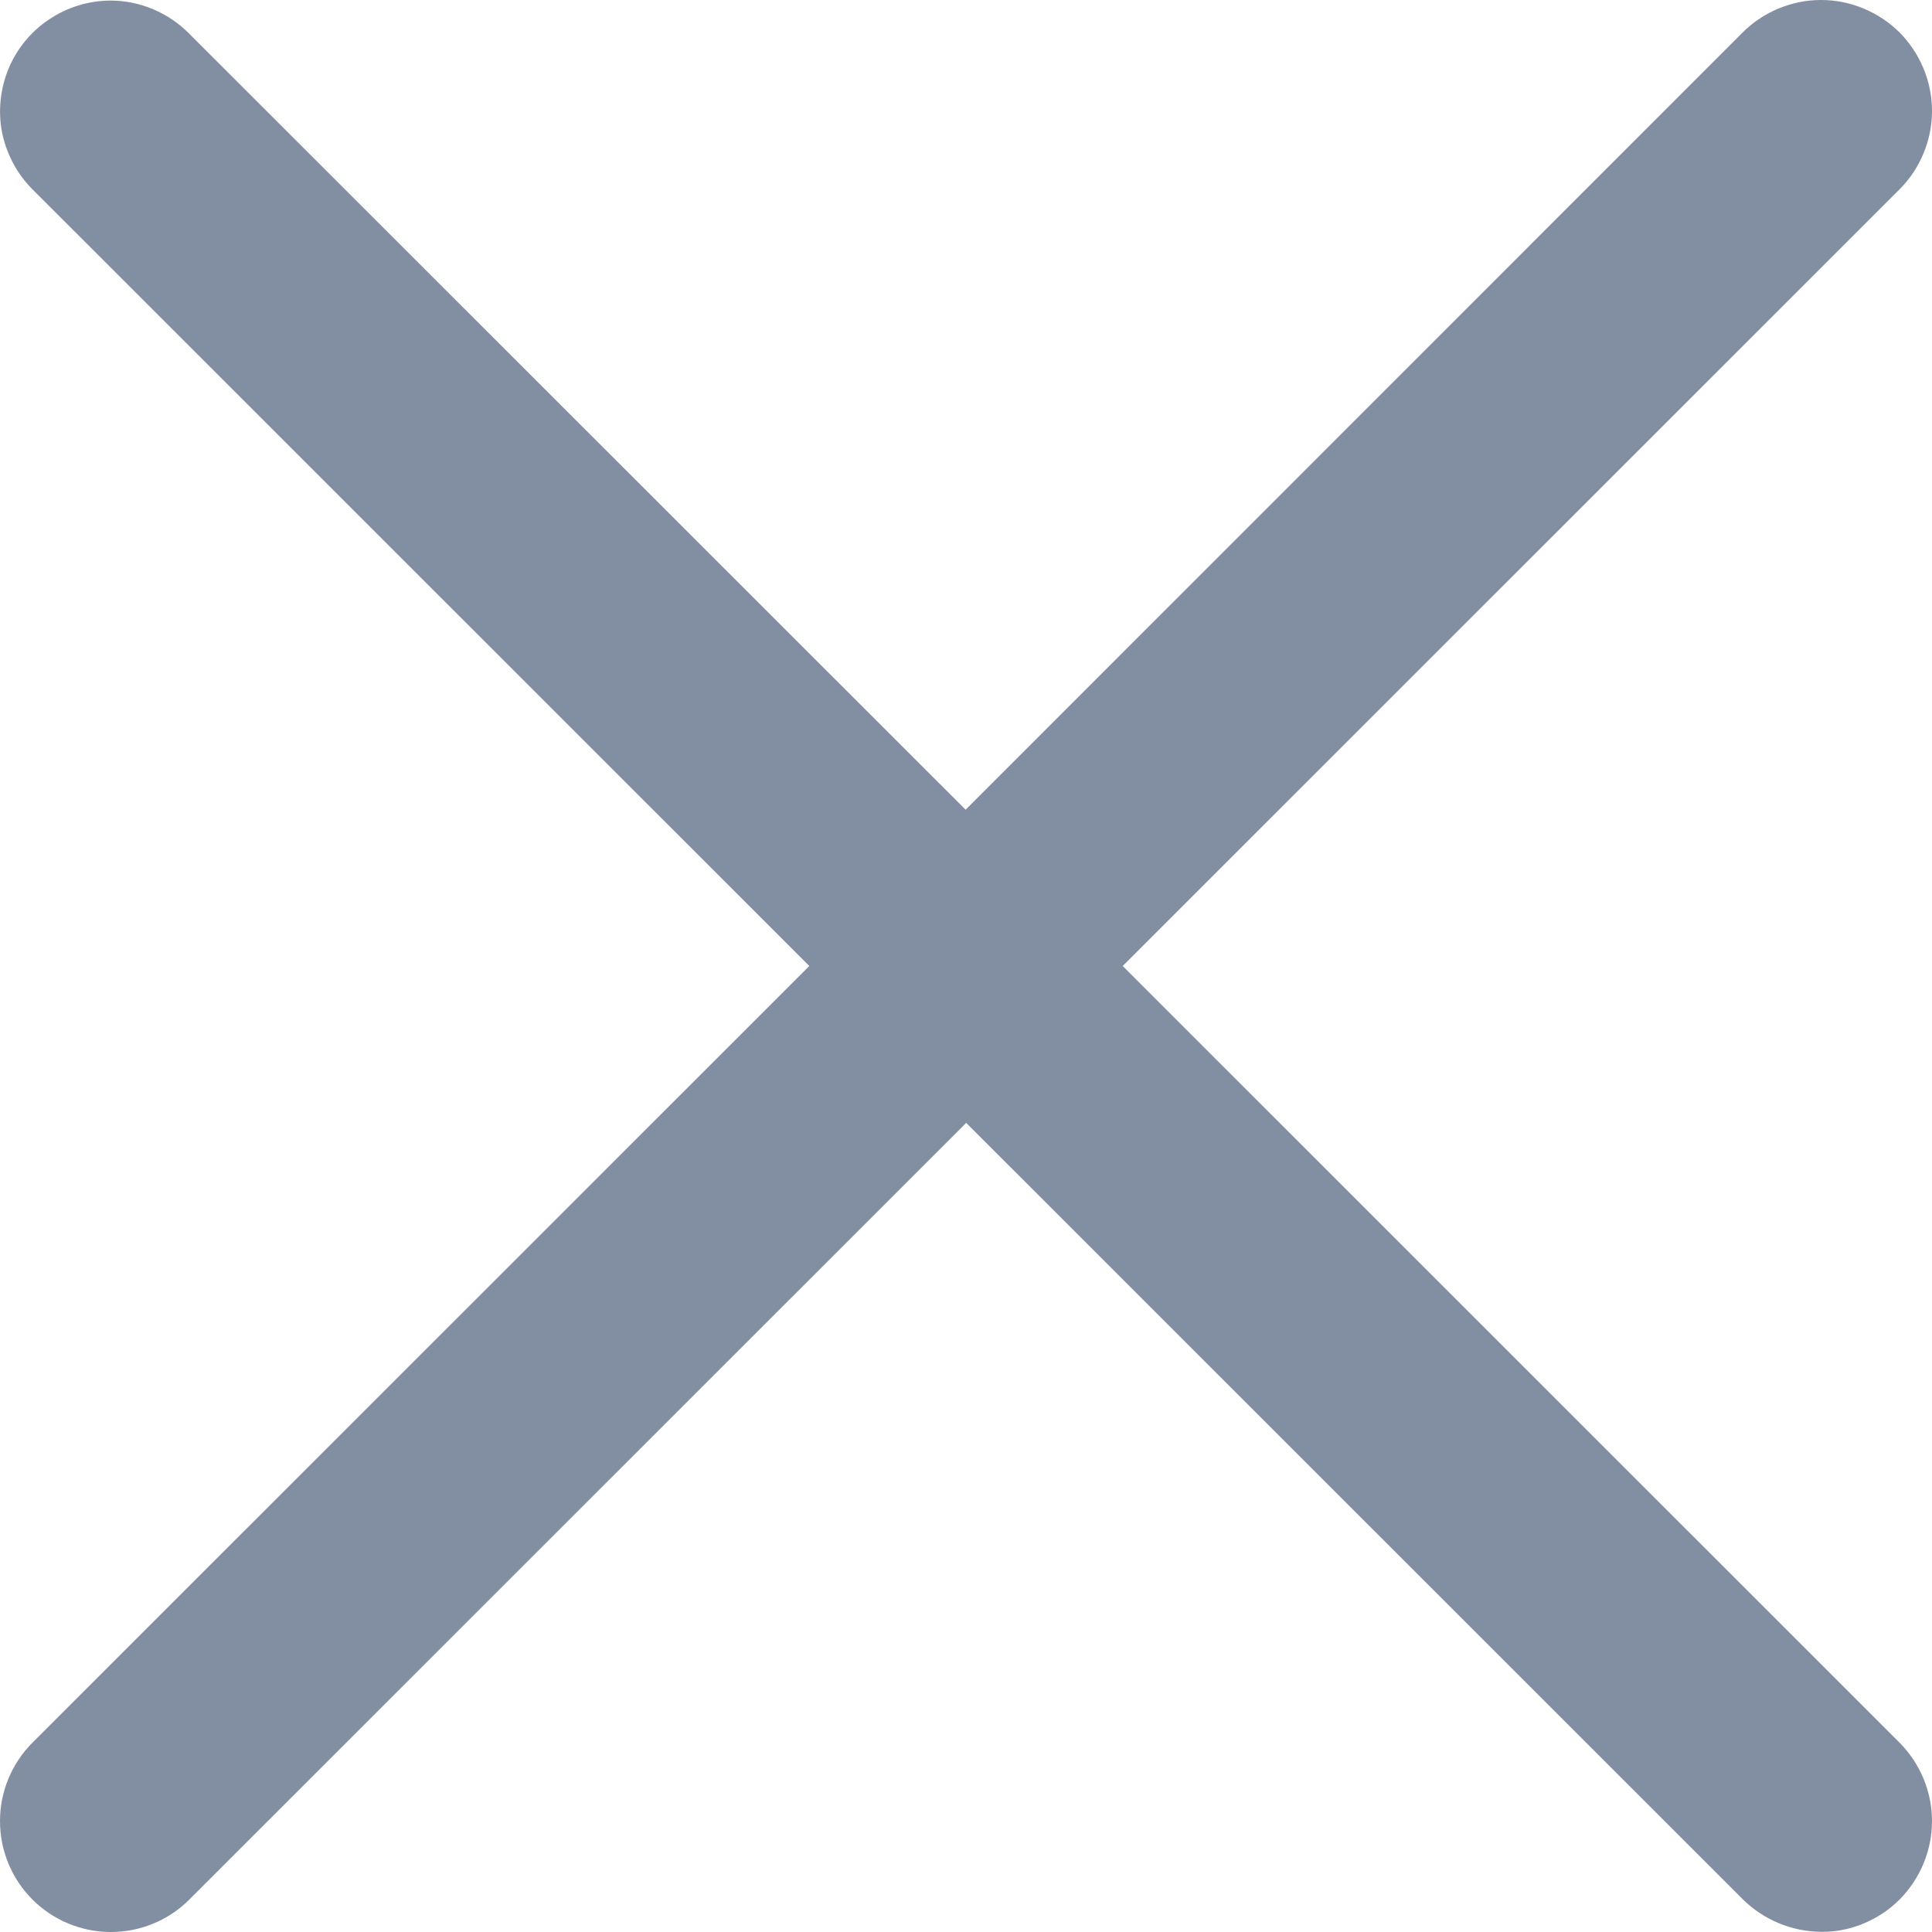
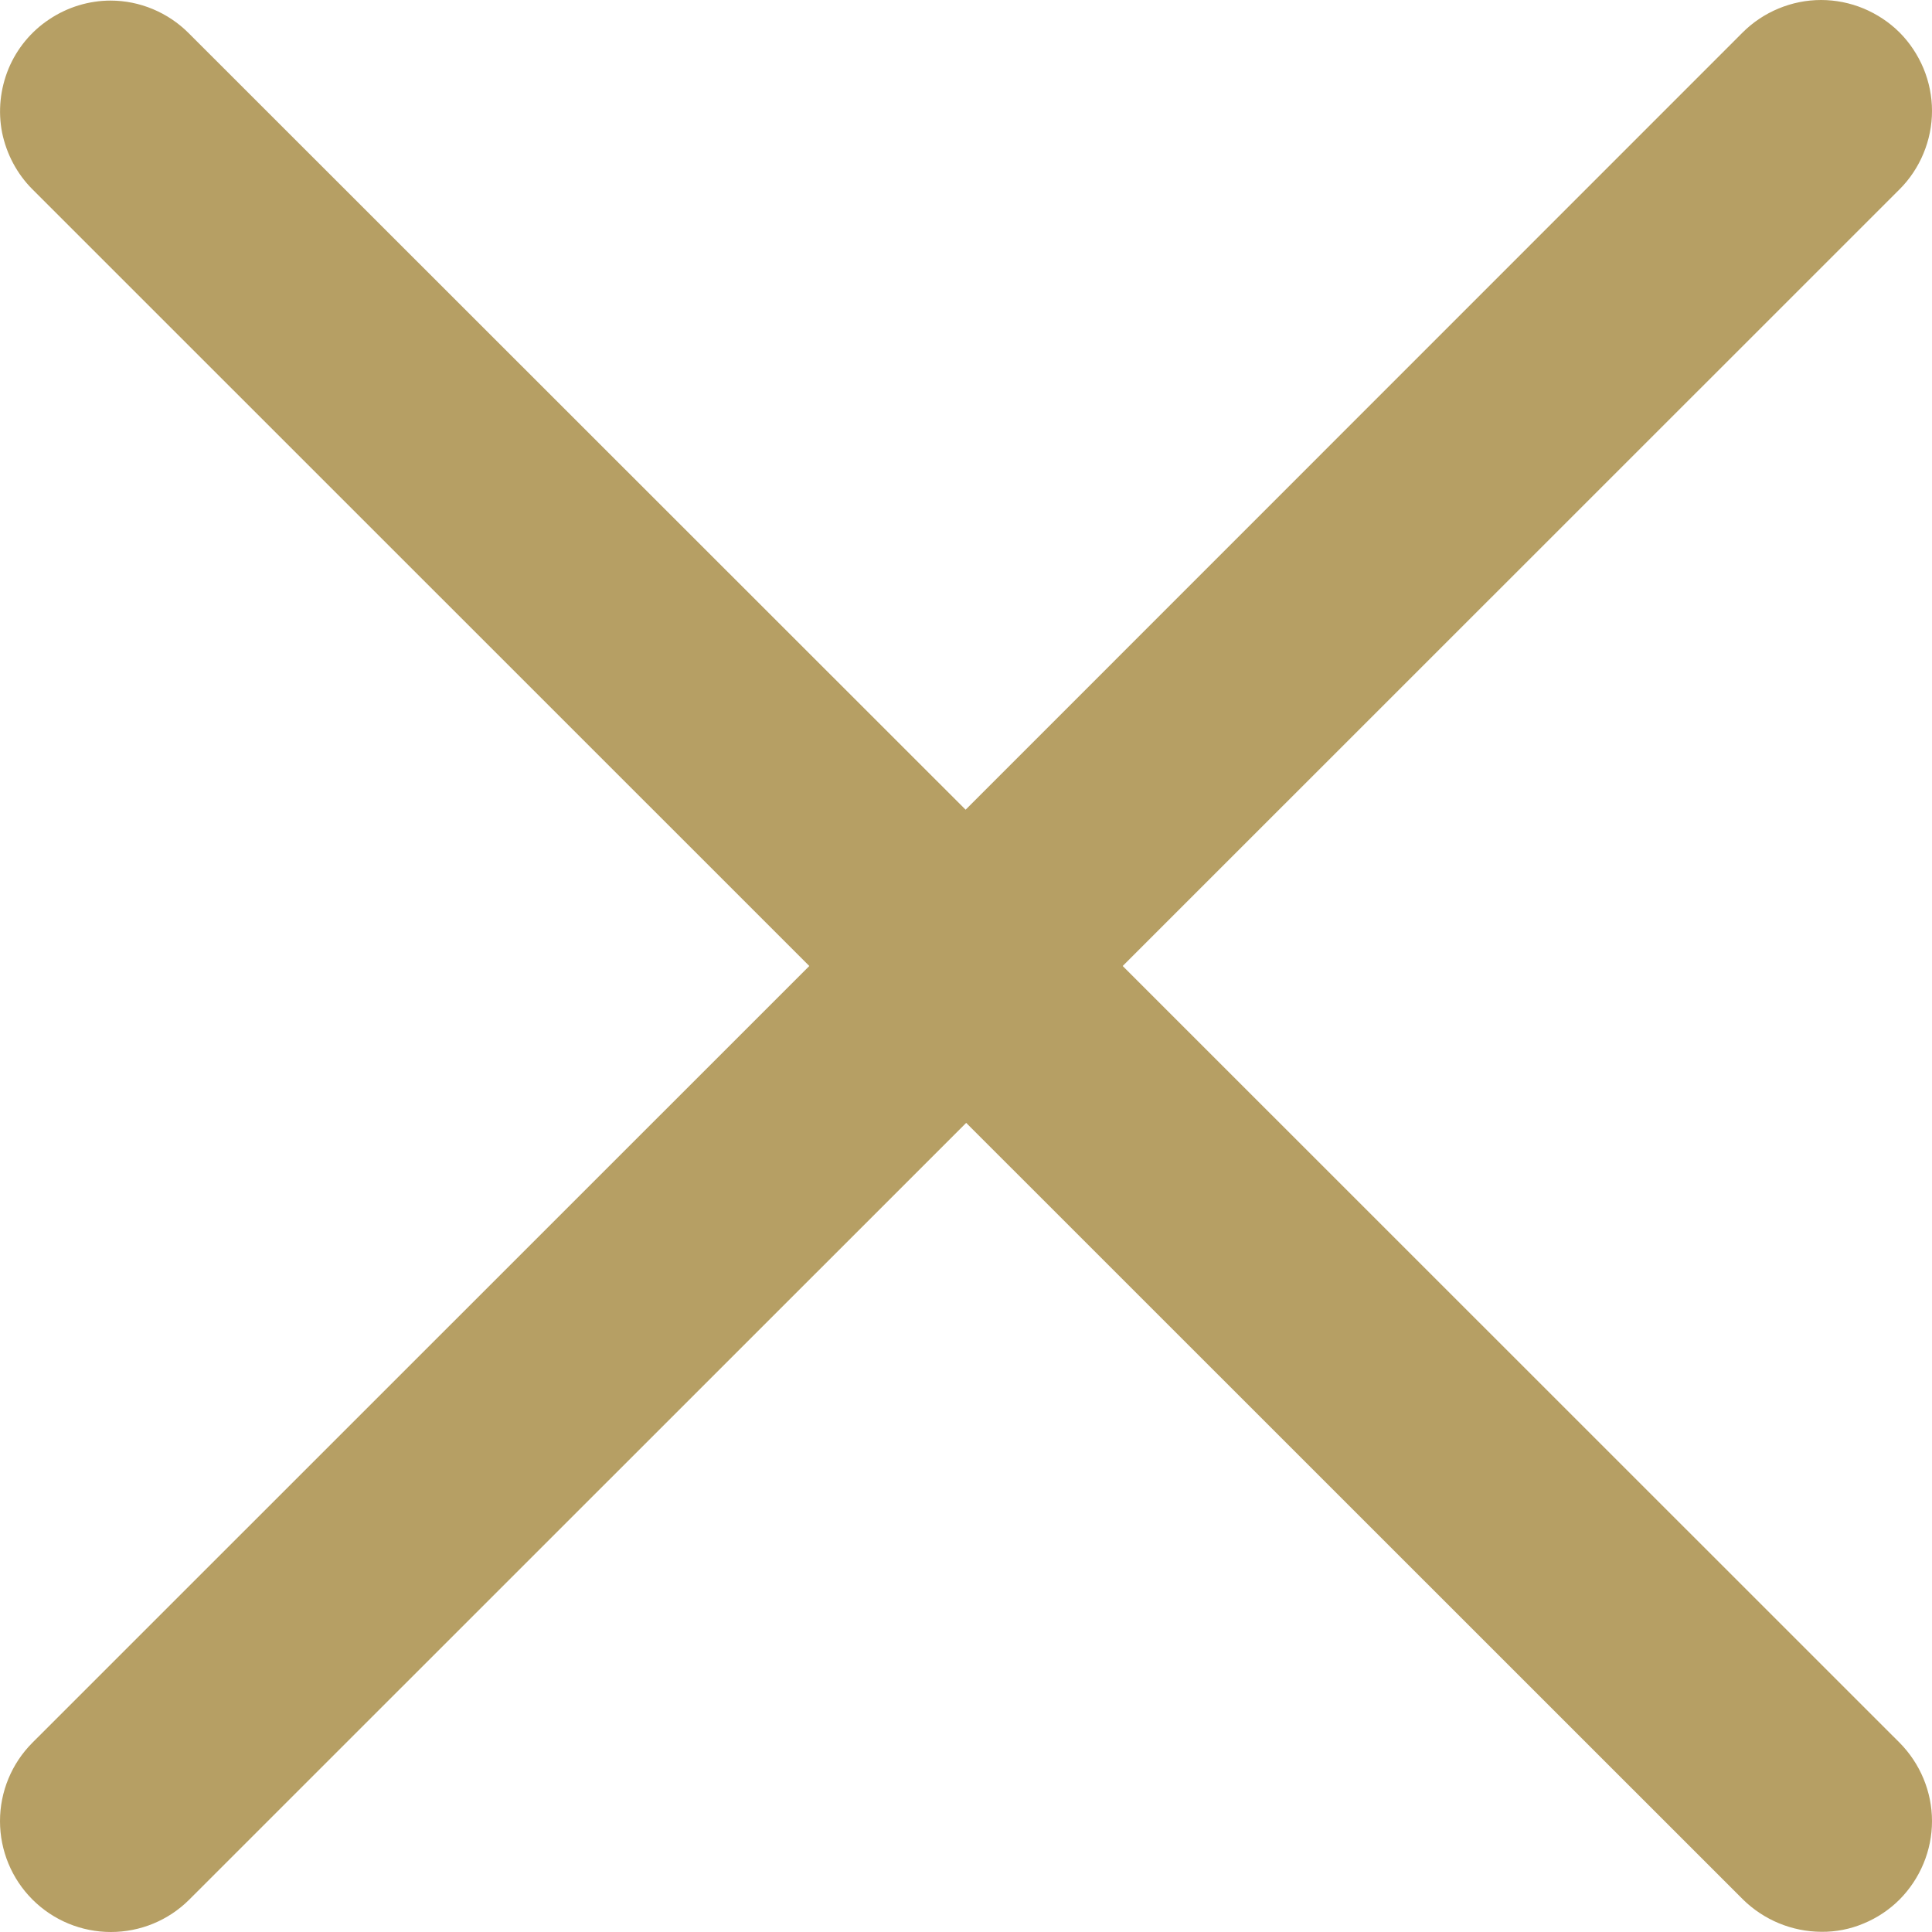
<svg xmlns="http://www.w3.org/2000/svg" width="10" height="10" viewBox="0 0 10 10" fill="none">
-   <path d="M0.573 0.003C0.46 0.003 0.349 0.037 0.255 0.1C0.161 0.162 0.087 0.252 0.044 0.356C0.001 0.461 -0.011 0.576 0.011 0.687C0.034 0.798 0.088 0.9 0.168 0.98L4.189 5L0.168 9.02C0.06 9.128 0 9.274 0 9.426C0 9.578 0.06 9.724 0.168 9.832C0.276 9.94 0.422 10 0.574 10C0.726 10 0.872 9.94 0.98 9.832L5.001 5.812L9.022 9.832C9.13 9.938 9.275 9.998 9.427 9.999C9.502 10 9.577 9.985 9.646 9.956C9.716 9.927 9.779 9.885 9.832 9.832C9.939 9.724 10 9.578 10 9.426C10 9.274 9.939 9.128 9.832 9.02L5.811 5L9.832 0.98C9.885 0.927 9.927 0.864 9.956 0.794C9.985 0.724 10 0.65 10 0.574C10 0.499 9.985 0.424 9.956 0.354C9.927 0.285 9.885 0.221 9.832 0.168C9.779 0.115 9.715 0.073 9.646 0.044C9.576 0.015 9.501 0 9.426 0C9.35 0 9.276 0.015 9.206 0.044C9.136 0.073 9.073 0.115 9.02 0.168L4.998 4.191L0.976 0.171C0.869 0.064 0.723 0.003 0.572 0.003H0.573Z" fill="#828EA2" />
+   <path d="M0.573 0.003C0.46 0.003 0.349 0.037 0.255 0.1C0.161 0.162 0.087 0.252 0.044 0.356C0.001 0.461 -0.011 0.576 0.011 0.687C0.034 0.798 0.088 0.9 0.168 0.98L4.189 5L0.168 9.02C0.06 9.128 0 9.274 0 9.426C0 9.578 0.06 9.724 0.168 9.832C0.276 9.94 0.422 10 0.574 10C0.726 10 0.872 9.94 0.98 9.832L5.001 5.812L9.022 9.832C9.13 9.938 9.275 9.998 9.427 9.999C9.502 10 9.577 9.985 9.646 9.956C9.716 9.927 9.779 9.885 9.832 9.832C9.939 9.724 10 9.578 10 9.426C10 9.274 9.939 9.128 9.832 9.02L5.811 5L9.832 0.98C9.885 0.927 9.927 0.864 9.956 0.794C9.985 0.724 10 0.65 10 0.574C10 0.499 9.985 0.424 9.956 0.354C9.927 0.285 9.885 0.221 9.832 0.168C9.779 0.115 9.715 0.073 9.646 0.044C9.576 0.015 9.501 0 9.426 0C9.35 0 9.276 0.015 9.206 0.044C9.136 0.073 9.073 0.115 9.02 0.168L4.998 4.191L0.976 0.171C0.869 0.064 0.723 0.003 0.572 0.003H0.573Z" fill="#B69F64" />
</svg>
